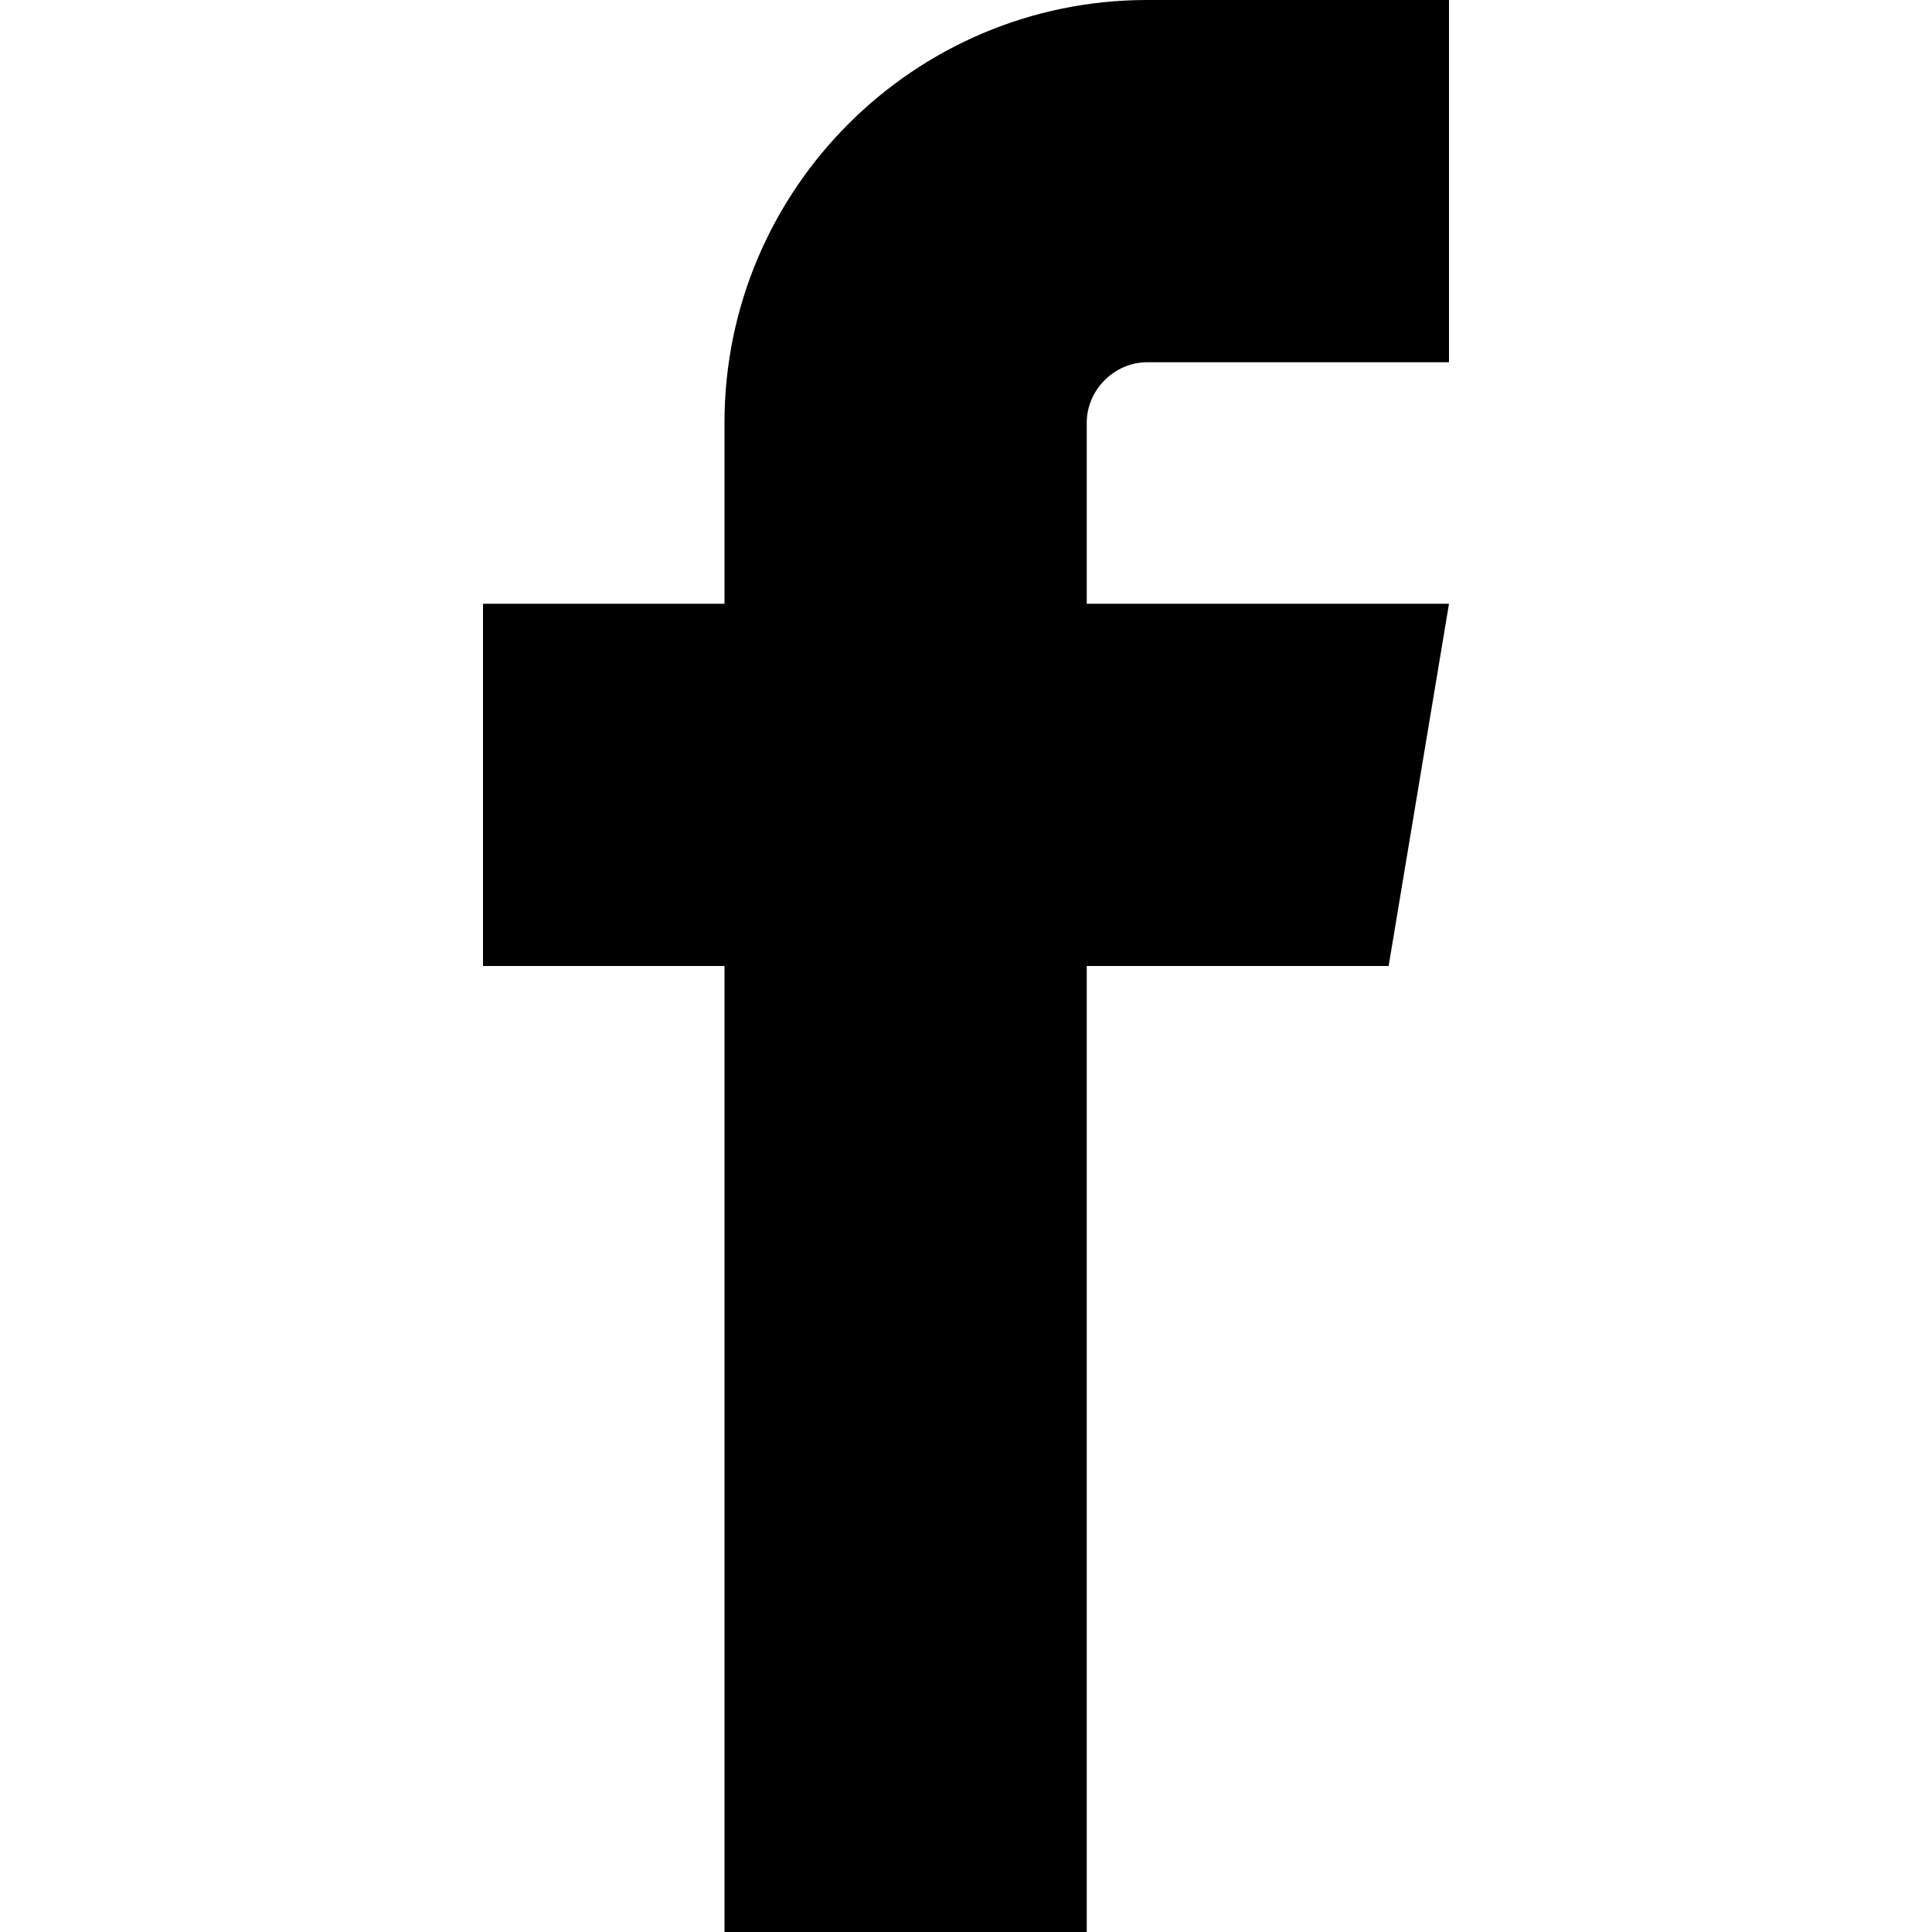
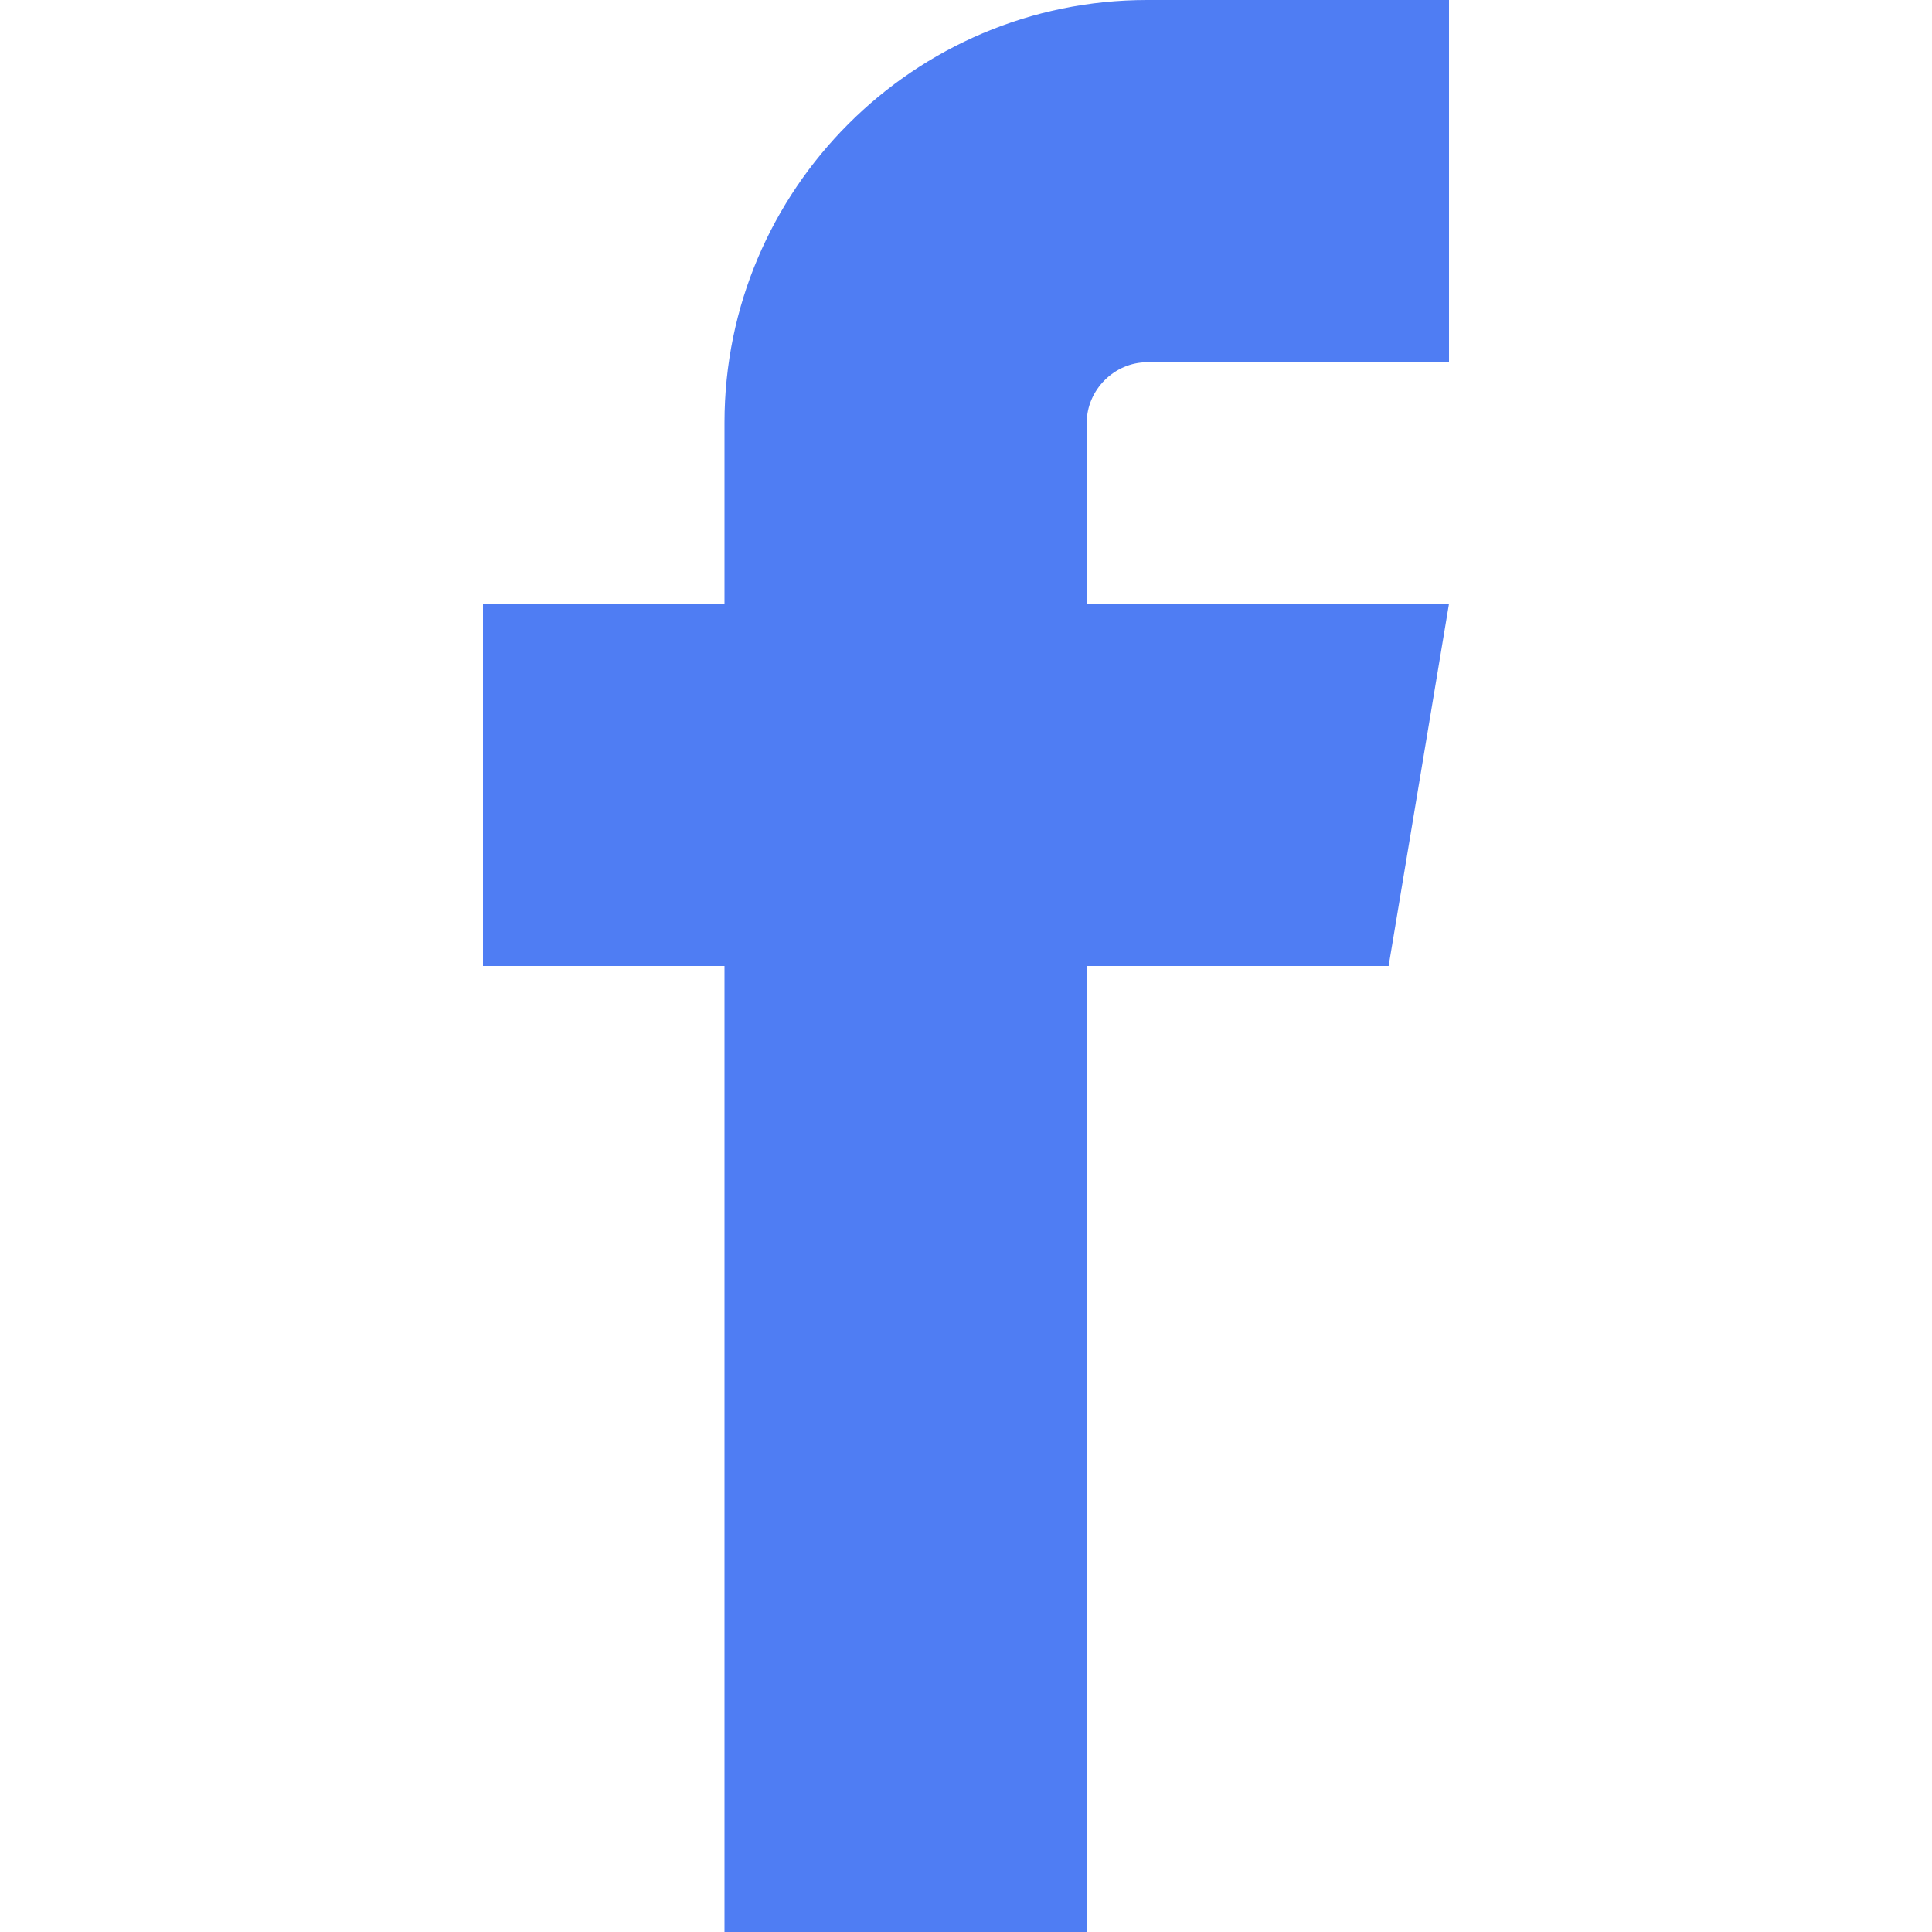
- <svg xmlns="http://www.w3.org/2000/svg" version="1.1" width="32" height="32" viewBox="0 0 32 32">
+ <svg xmlns="http://www.w3.org/2000/svg" version="1.1" width="32" height="32" viewBox="0 0 32 32" fill="hsl(223, 87%, 63%)">
  <path d="M19 6h5v-6h-5c-3.86 0-7 3.14-7 7v3h-4v6h4v16h6v-16h5l1-6h-6v-3c0-0.542 0.458-1 1-1z" />
</svg>
